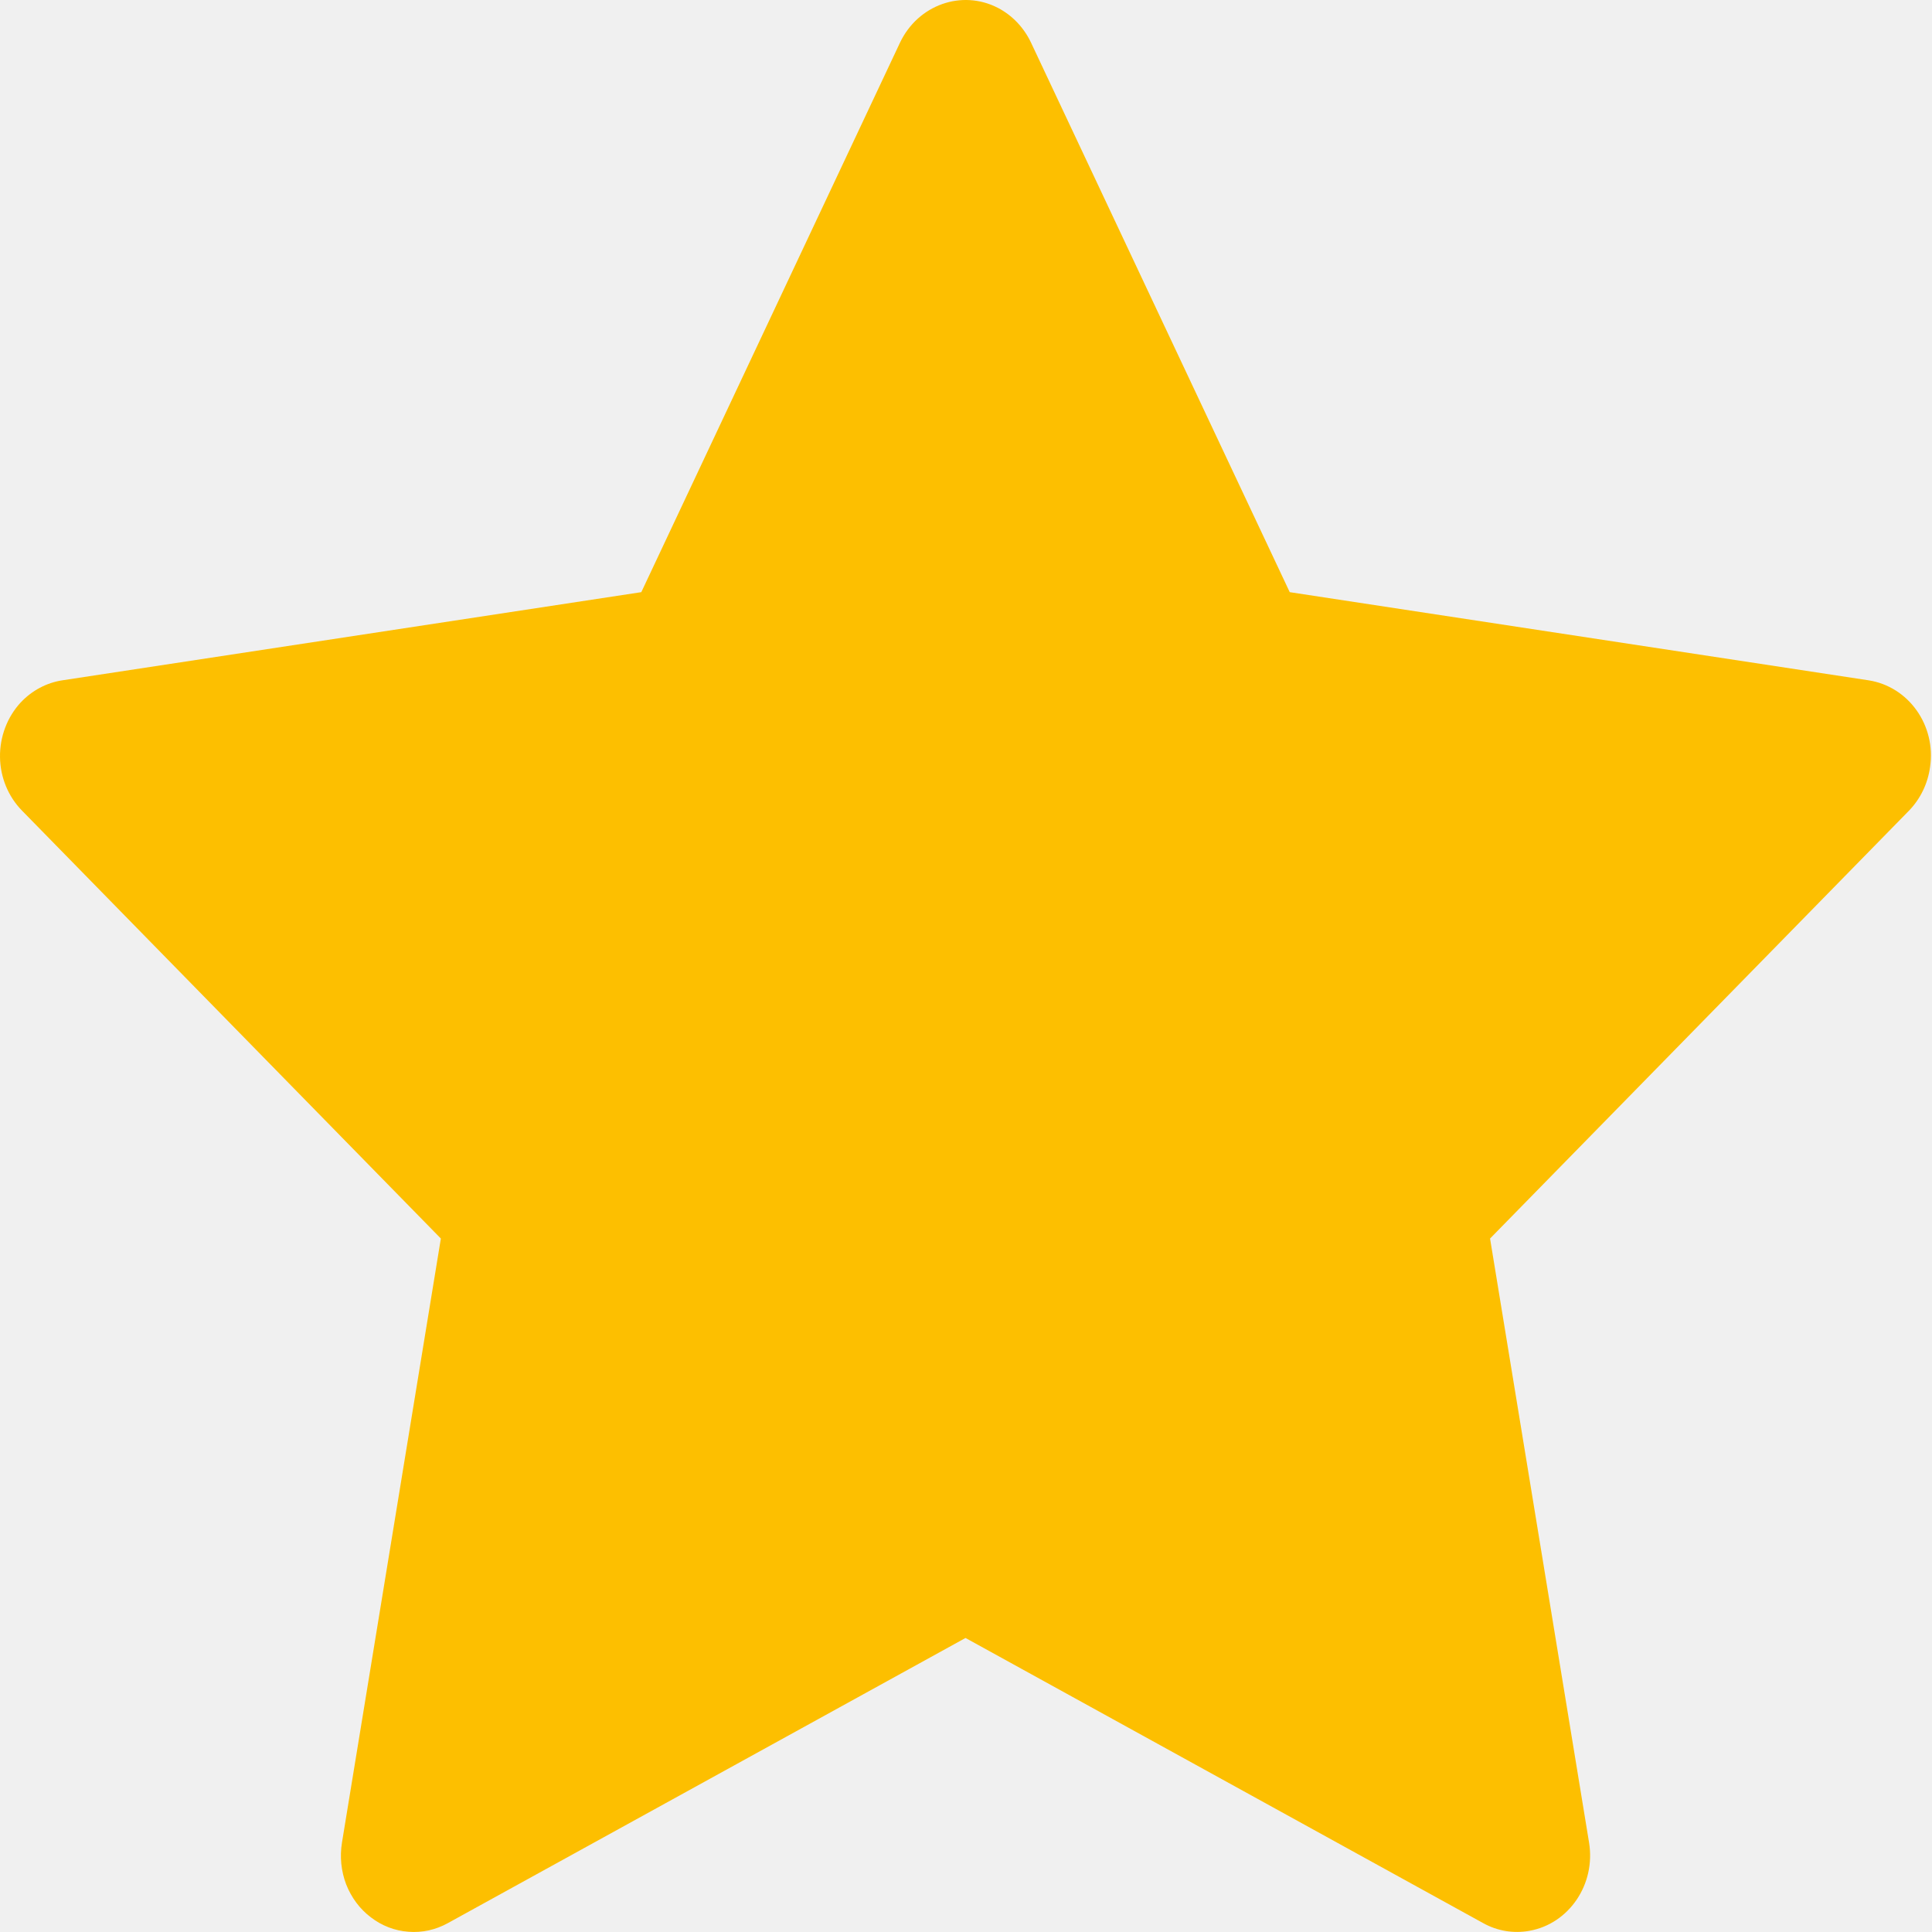
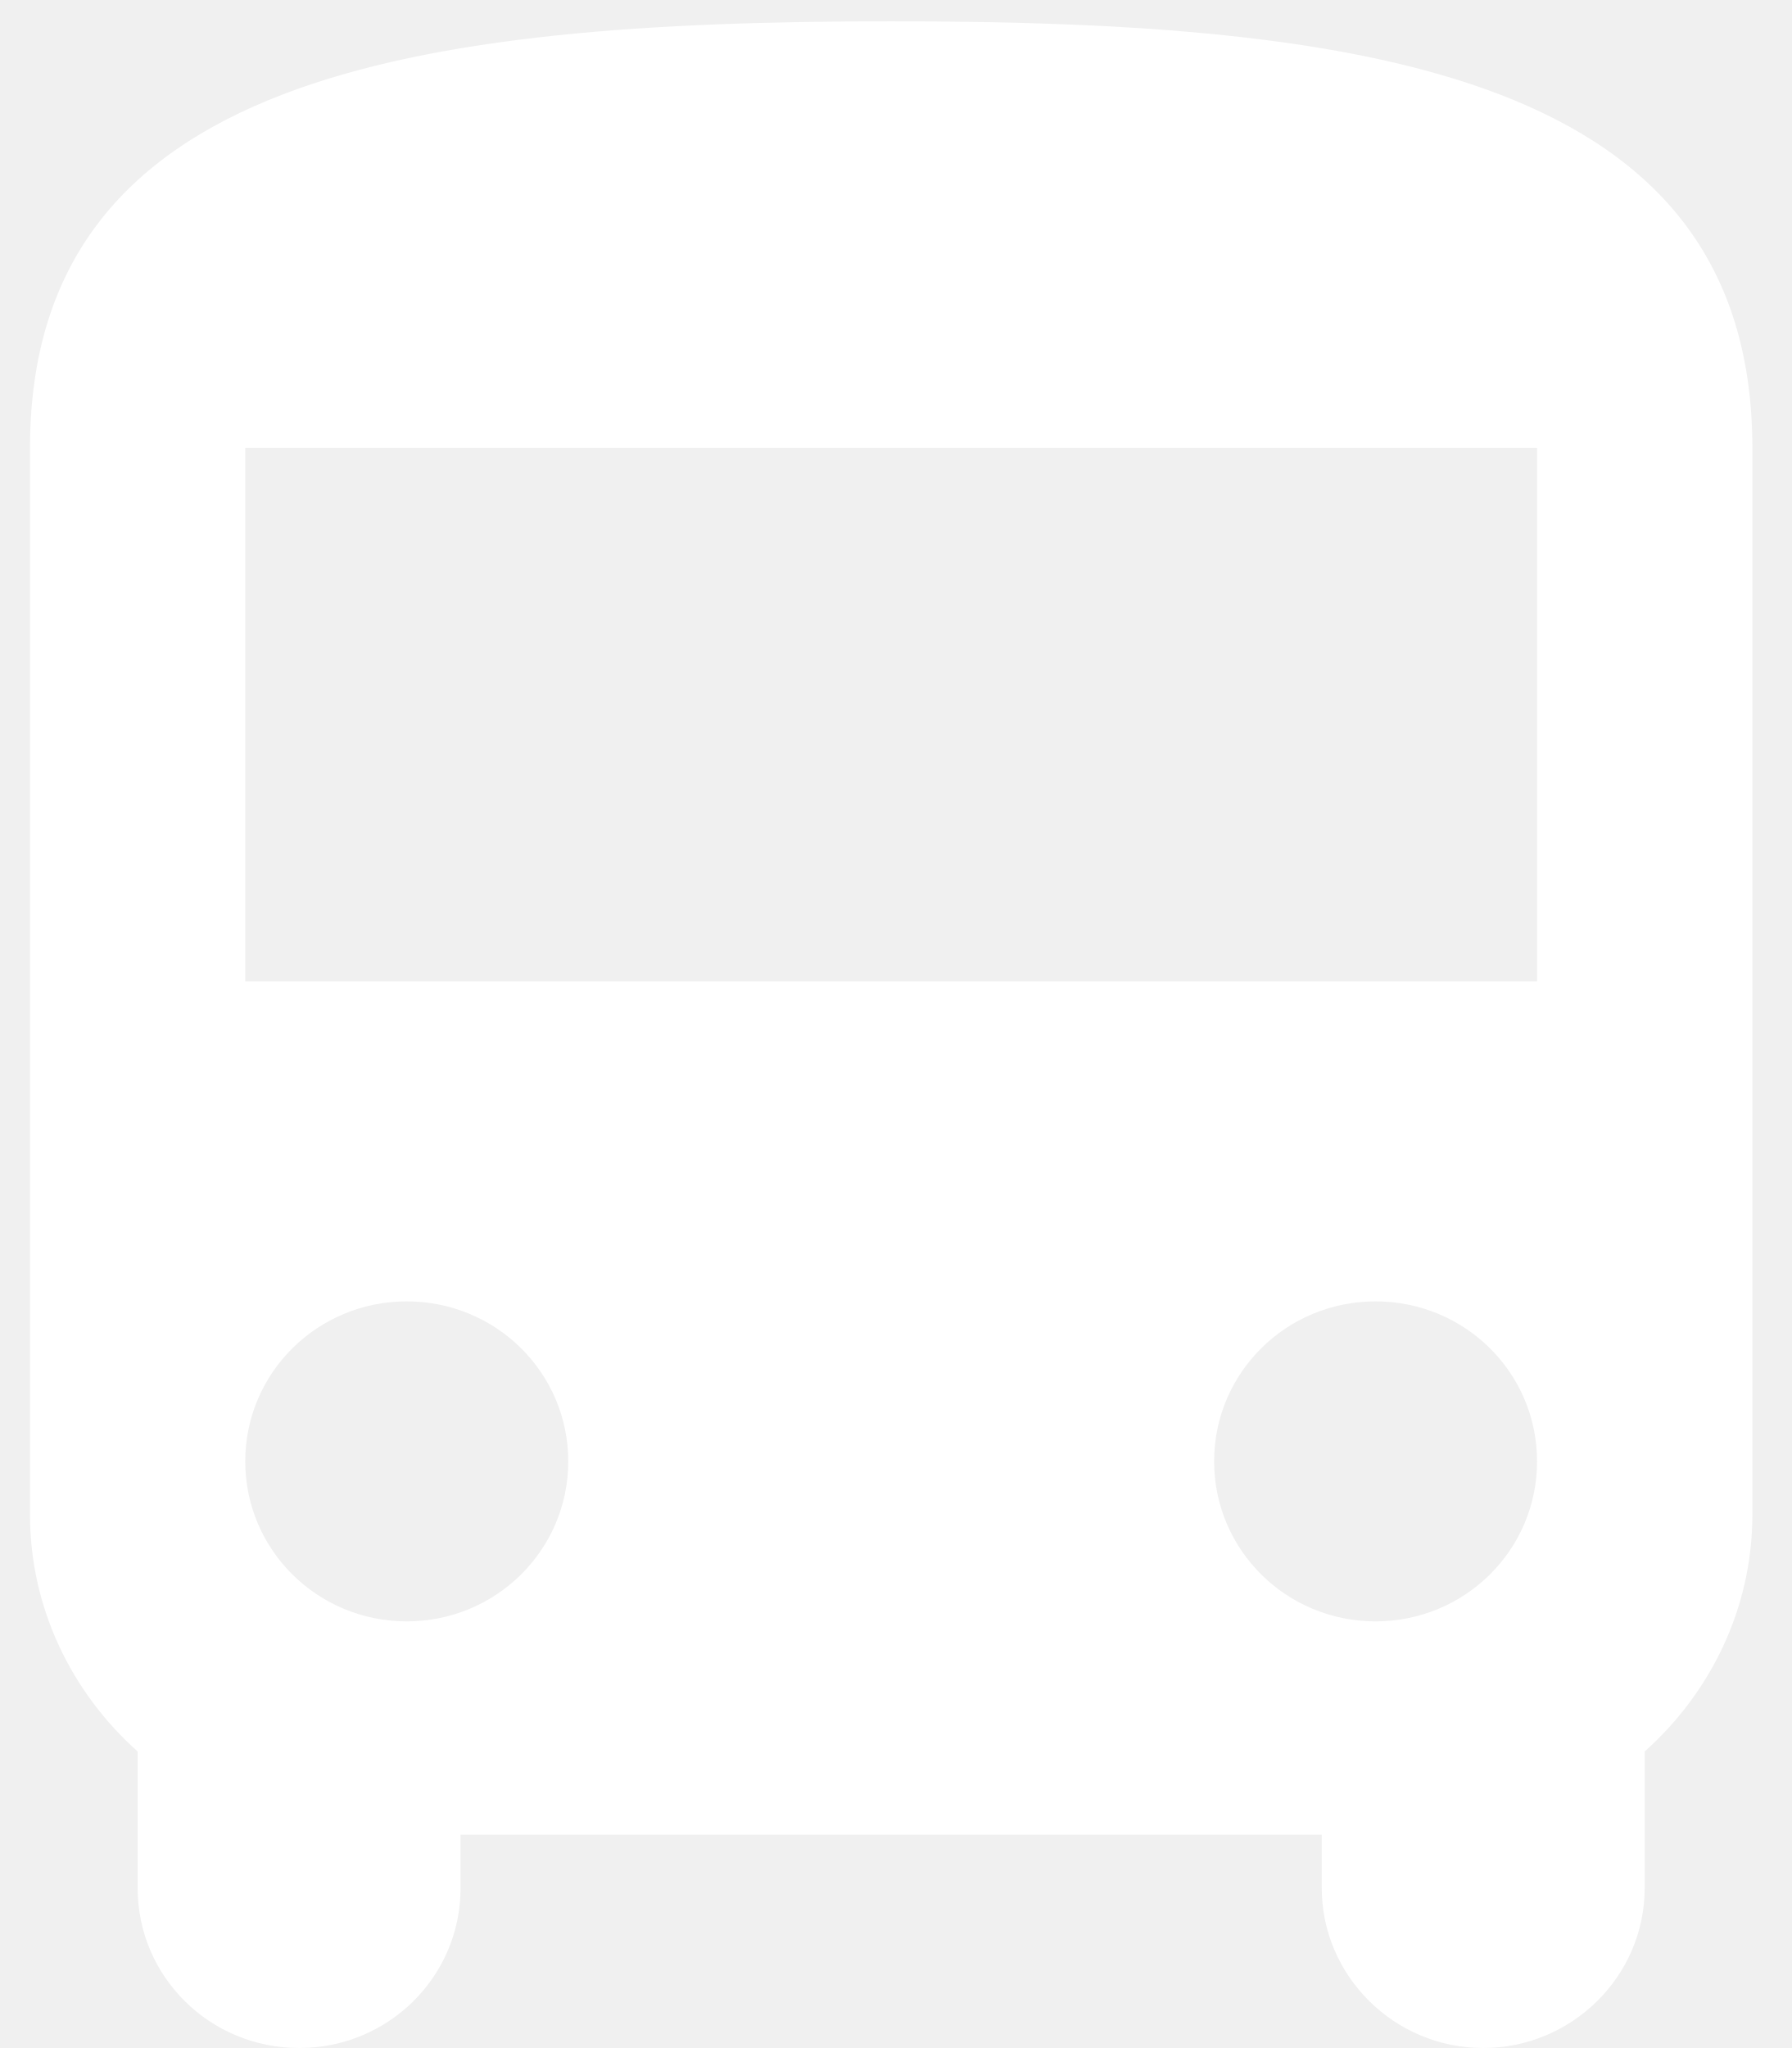
- <svg xmlns="http://www.w3.org/2000/svg" width="16" height="16" viewBox="0 0 16 16" fill="none">
-   <path d="M15.474 5.634L10.681 4.904L8.538 0.352C8.479 0.228 8.383 0.127 8.264 0.065C7.965 -0.089 7.603 0.04 7.454 0.352L5.311 4.904L0.517 5.634C0.385 5.654 0.264 5.719 0.171 5.818C0.06 5.938 -0.002 6.101 5.31422e-05 6.269C0.002 6.437 0.068 6.597 0.183 6.714L3.651 10.257L2.832 15.26C2.813 15.377 2.825 15.496 2.867 15.606C2.91 15.715 2.98 15.81 3.072 15.879C3.163 15.949 3.271 15.99 3.383 15.998C3.496 16.007 3.608 15.982 3.708 15.927L7.996 13.565L12.284 15.927C12.401 15.992 12.537 16.014 12.667 15.99C12.995 15.931 13.216 15.604 13.16 15.26L12.34 10.257L15.809 6.714C15.903 6.617 15.965 6.491 15.984 6.352C16.035 6.006 15.805 5.685 15.474 5.634V5.634Z" fill="#FDBF00" />
+ <svg xmlns="http://www.w3.org/2000/svg" width="28" height="32" viewBox="0 0 28 32" fill="none">
+   <path d="M0.469 23.667C0.469 25.134 1.125 26.45 2.151 27.367V29.5C2.151 30.884 3.278 32 4.675 32C6.071 32 7.198 30.884 7.198 29.5V28.667H20.657V29.5C20.657 30.867 21.784 32 23.181 32C24.56 32 25.704 30.884 25.704 29.5V27.367C26.73 26.45 27.387 25.134 27.387 23.667V7C27.387 1.167 21.364 0.333 13.928 0.333C6.492 0.333 0.469 1.167 0.469 7V23.667ZM6.357 25.334C4.961 25.334 3.833 24.217 3.833 22.834C3.833 21.45 4.961 20.334 6.357 20.334C7.753 20.334 8.881 21.45 8.881 22.834C8.881 24.217 7.753 25.334 6.357 25.334ZM21.498 25.334C20.102 25.334 18.975 24.217 18.975 22.834C18.975 21.45 20.102 20.334 21.498 20.334C22.895 20.334 24.022 21.45 24.022 22.834C24.022 24.217 22.895 25.334 21.498 25.334ZM24.022 15.334H3.833V7H24.022V15.334Z" fill="white" />
</svg>
